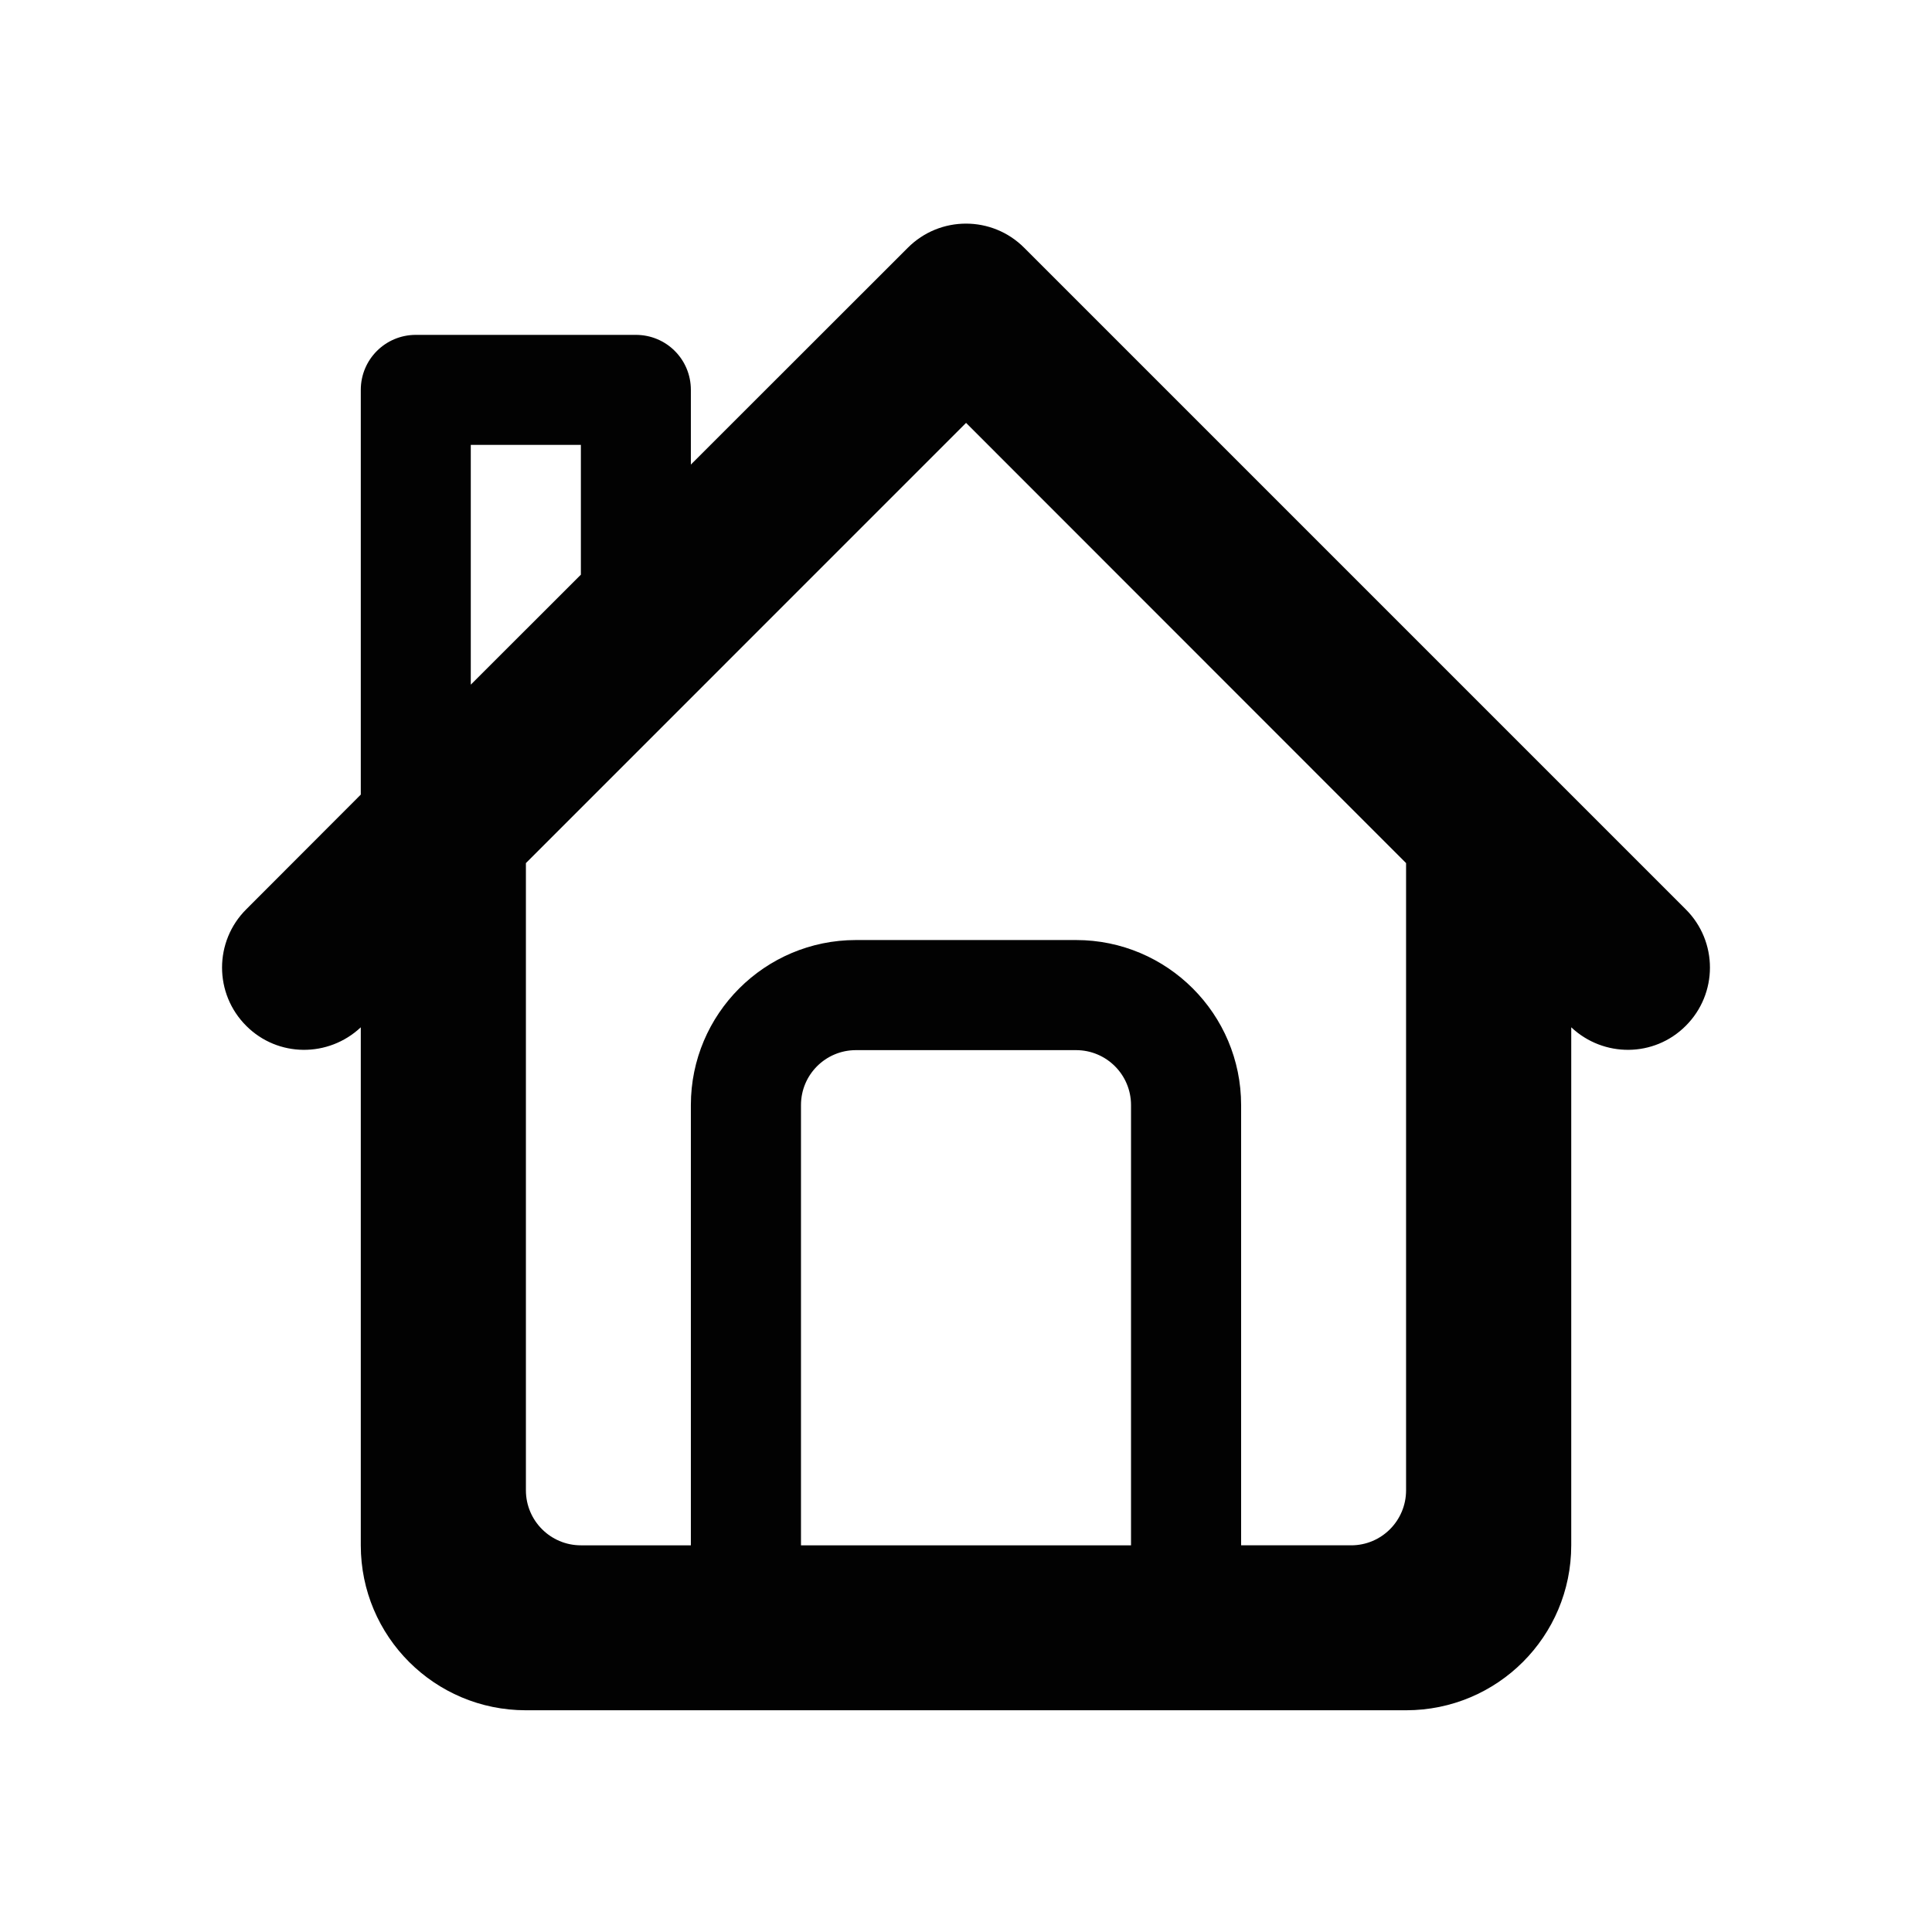
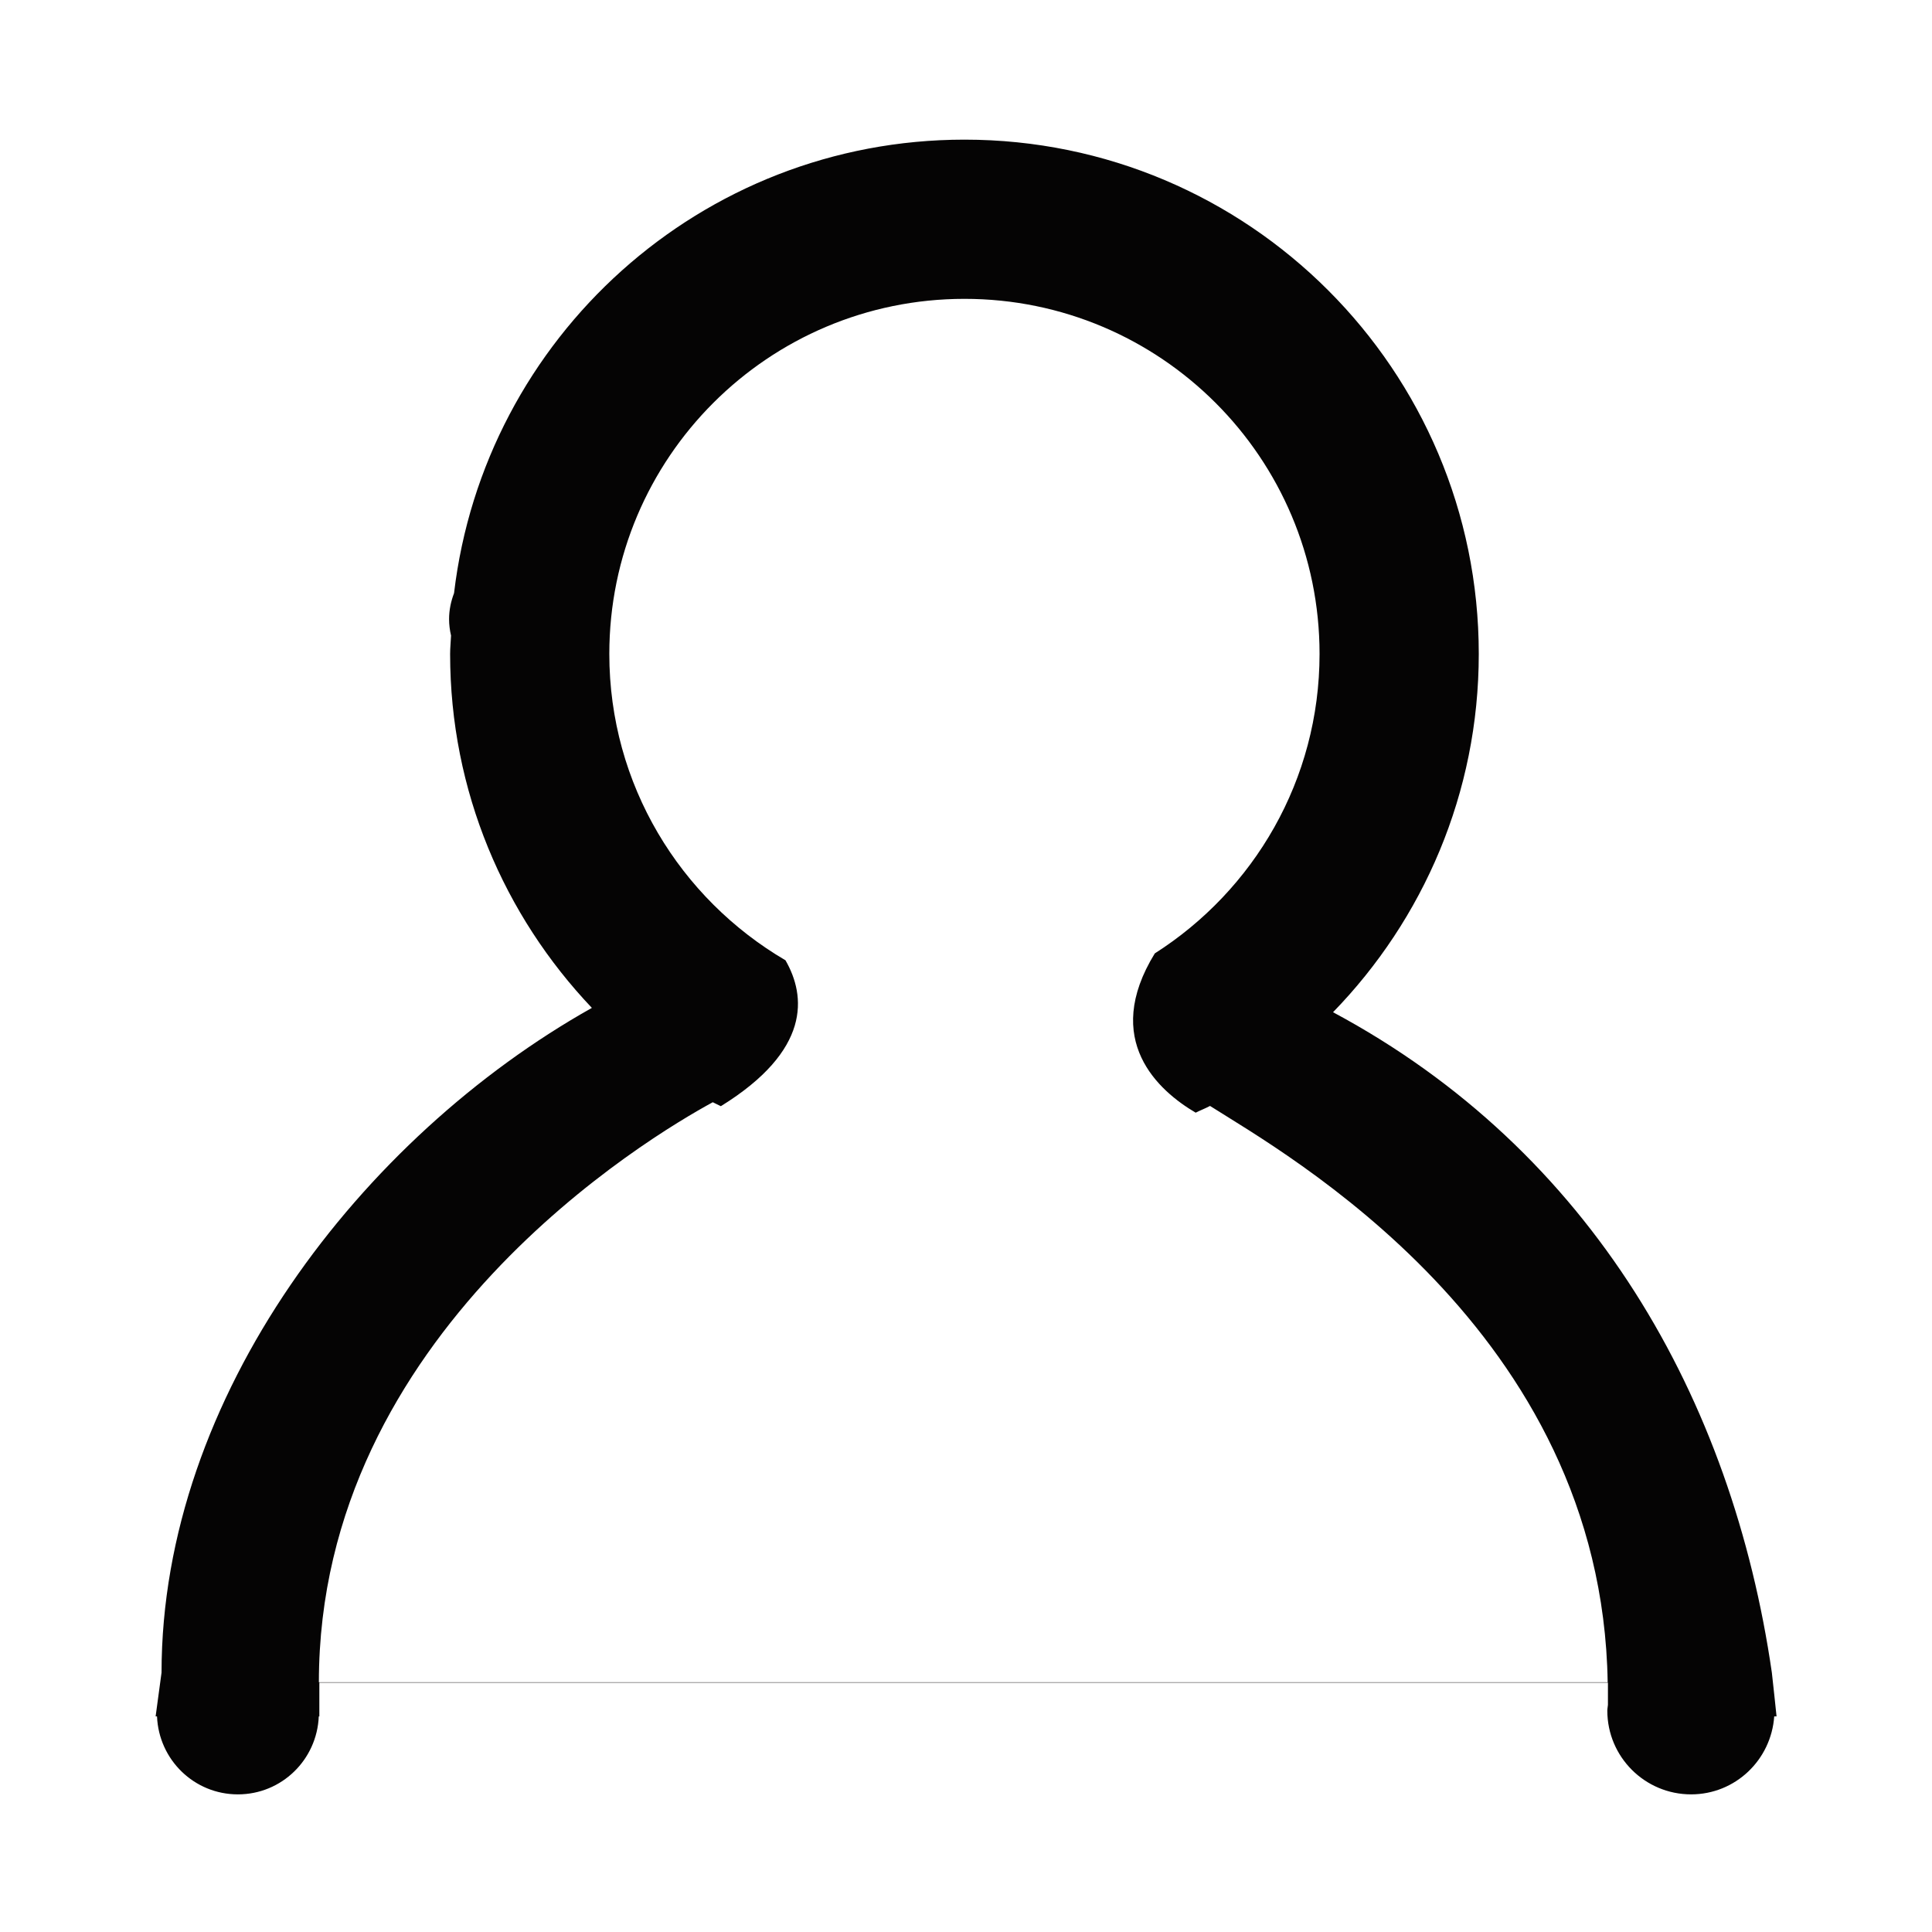
<svg xmlns="http://www.w3.org/2000/svg" version="1.1" id="Layer_1" x="0px" y="0px" width="1000px" height="1000px" viewBox="0 0 1000 1000" enable-background="new 0 0 1000 1000" xml:space="preserve">
-   <path fill-rule="evenodd" clip-rule="evenodd" fill="#020202" d="M872.508,531.005c-16.353,16.353-42.522,16.437-59.237,0.724  v268.125c0,47.167-38.212,85.379-85.49,85.379H556.965H443.038H272.209c-47.251,0-85.463-38.212-85.463-85.379V531.729  c-16.729,15.713-42.912,15.629-59.265-0.724c-16.729-16.658-16.729-43.719,0-60.377l59.265-59.349V201.807  c0-15.796,12.766-28.478,28.465-28.478h113.913c15.769,0,28.465,12.682,28.465,28.478v38.657l112.23-112.161  c16.646-16.742,43.719-16.742,60.364,0l342.324,342.325C889.25,487.286,889.25,514.347,872.508,531.005L872.508,531.005z   M414.587,714.391v56.984v28.479h28.451h113.927h28.451v-28.479v-56.984V571.998c0-15.769-12.766-28.45-28.451-28.45H443.038  c-15.686,0-28.451,12.682-28.451,28.45V714.391L414.587,714.391z M300.66,230.258h-56.985v124.12l56.985-56.929V230.258  L300.66,230.258z M727.78,446.738L500.036,218.883L272.209,446.738v324.637c0,15.713,12.752,28.479,28.451,28.479h56.929V571.998  c0-47.167,38.281-85.435,85.449-85.435h113.927c47.168,0,85.436,38.268,85.436,85.435v227.855h56.957  c15.74,0,28.423-12.766,28.423-28.479V446.738L727.78,446.738z" />
+   <path fill-rule="evenodd" clip-rule="evenodd" fill="#050404" d="M918.333,888.411c-1.579,22.487-20.093,40.352-43.026,40.352  c-23.937,0-43.36-19.424-43.36-43.323c0-1.021,0.241-2.005,0.315-3.026v-11.477h-666.97v17.475h-0.297  c-0.929,22.432-19.21,40.352-41.865,40.352c-22.646,0-40.928-17.92-41.856-40.352H80.55l3.063-22.692  c0.028-142.987,103.61-277.098,222.744-344.042c-45.366-47.761-73.378-112.151-73.378-183.199c0-3.203,0.361-6.323,0.482-9.499  c-0.632-2.72-1.021-5.57-1.021-8.505c0-4.772,0.984-9.266,2.572-13.453C250.63,174.813,362.837,72.28,499.214,72.28  c146.998,0,266.197,119.171,266.197,266.197c0,72.152-28.839,137.509-75.431,185.446  c134.092,71.791,206.606,200.331,227.126,341.795c0.279,2.006,2.434,22.692,2.434,22.692H918.333L918.333,888.411z M626.305,572.428  c-2.396,1.301-4.995,2.247-7.428,3.491c-19.146-11.253-48.802-37.474-21.151-82.44c51.216-32.627,85.272-89.766,85.272-155.001  c0-101.512-82.282-183.794-183.784-183.794c-101.521,0-183.832,82.282-183.832,183.794c0,67.687,36.703,126.654,91.178,158.566  c10.641,18.486,13.306,46.602-33.444,75.515c-1.374-0.743-2.841-1.3-4.188-2.043c-32.395,17.623-203.877,119.292-203.877,300.235  h667.081C829.235,688.118,664.243,596.625,626.305,572.428L626.305,572.428z" />
</svg>
